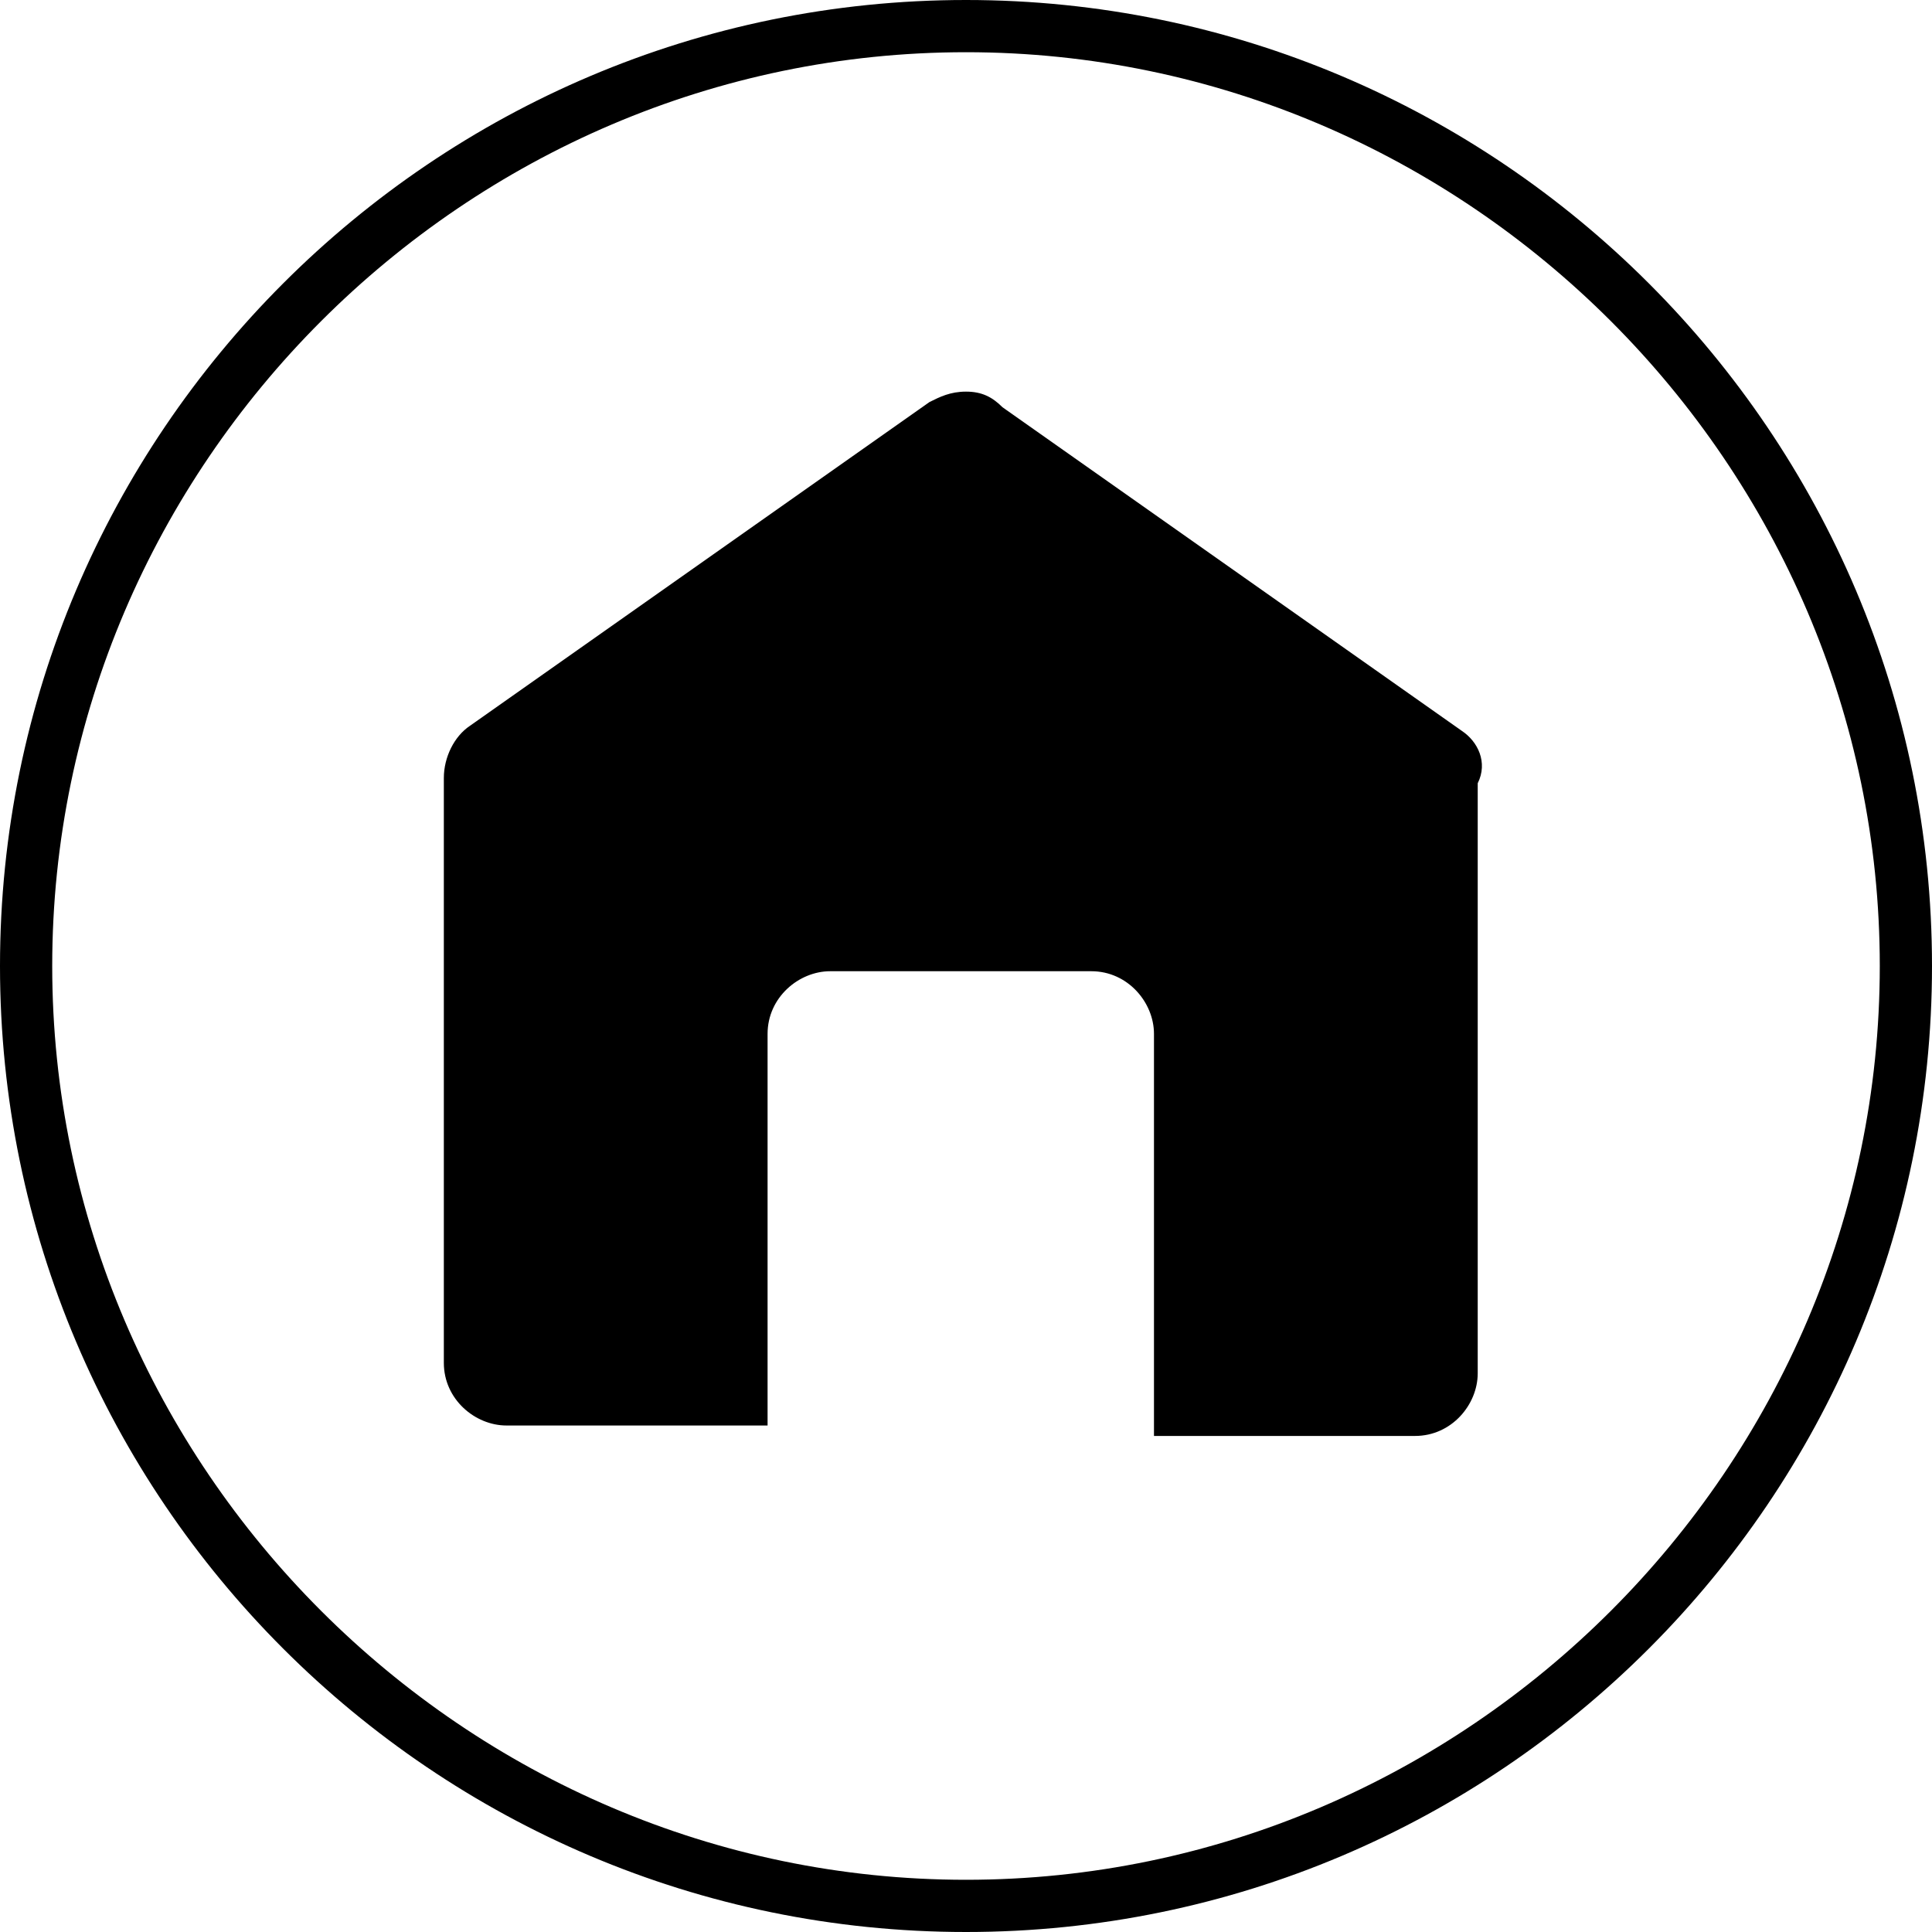
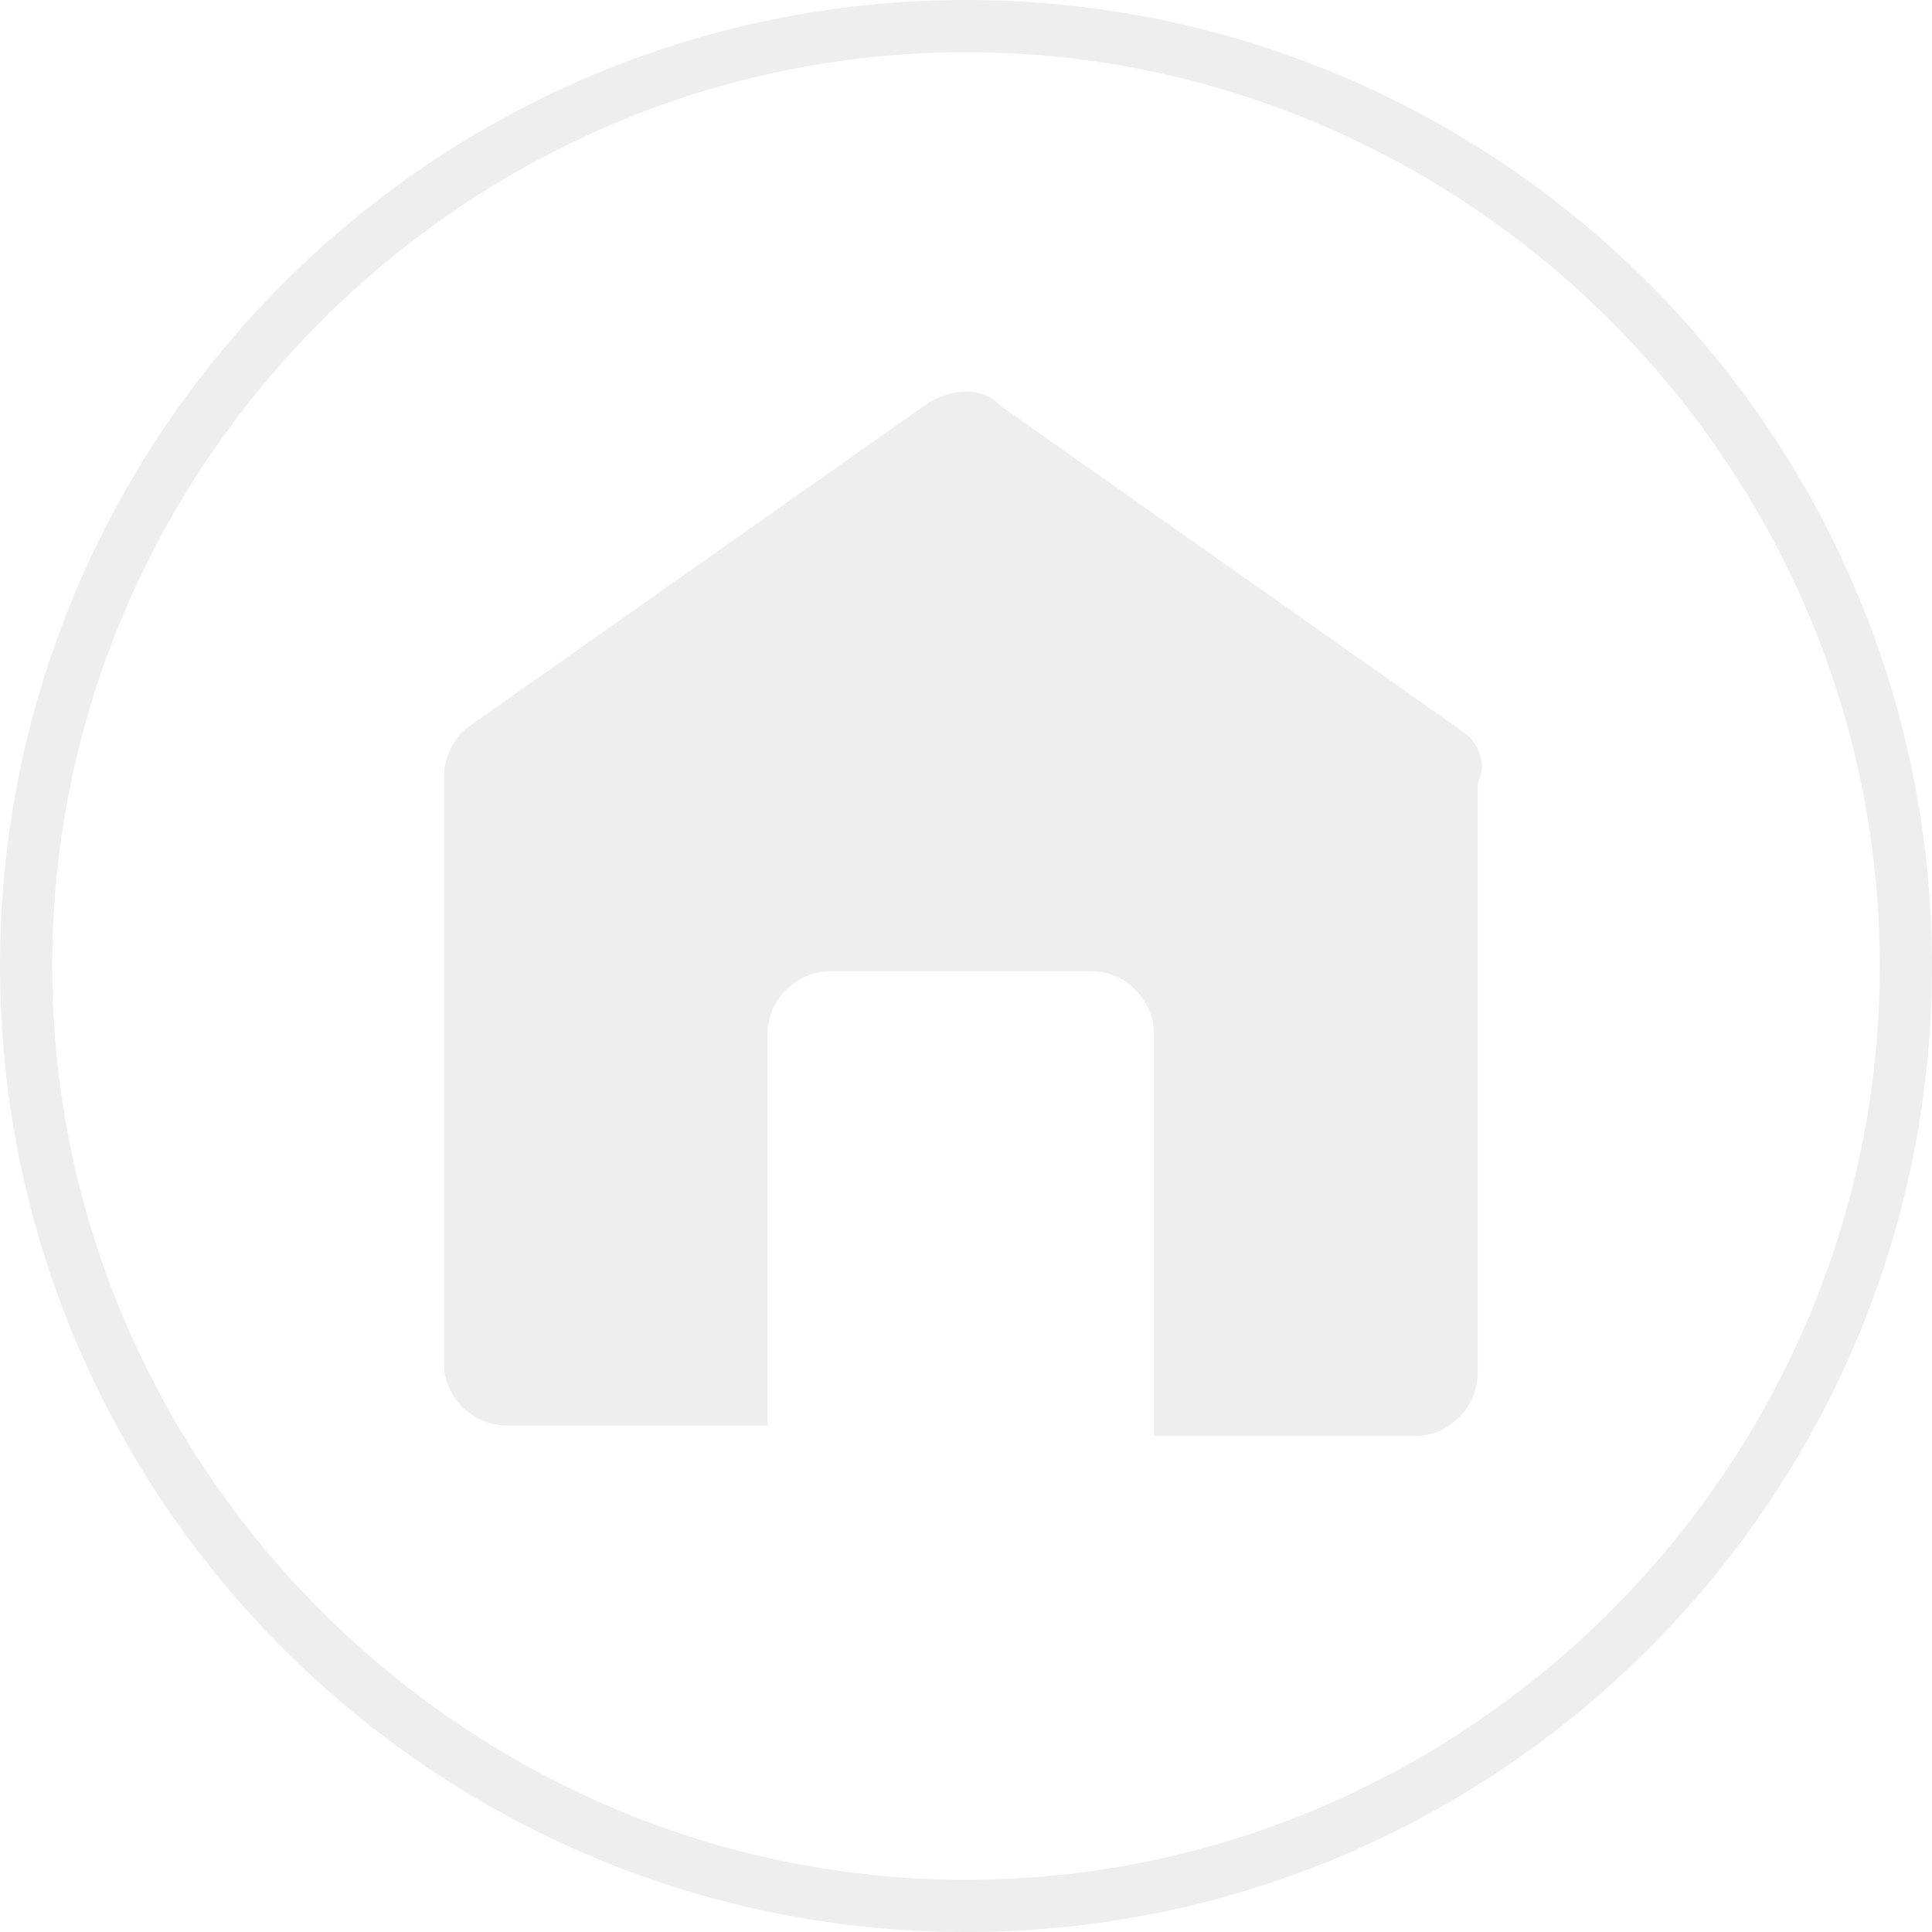
<svg xmlns="http://www.w3.org/2000/svg" version="1.1" id="jobmatch-r2.fw-I_x25_20Can_x25_201-1" x="0px" y="0px" viewBox="9.5 9.5 37 37" enable-background="new 9.5 9.5 37 37" xml:space="preserve">
-   <path d="M37.5,23.5l-8.8-6.2C28.5,17.1,28.3,17,28,17s-0.5,0.1-0.7,0.2l-8.8,6.2c-0.3,0.2-0.5,0.6-0.5,1v11.2c0,0.7,0.6,1.2,1.2,1.2  h5v-7.5c0-0.7,0.6-1.2,1.2-1.2h5c0.7,0,1.2,0.6,1.2,1.2V37h5c0.7,0,1.2-0.6,1.2-1.2V24.5C38,24.1,37.8,23.7,37.5,23.5z" />
-   <path d="M28,46.5C17.8,46.5,9.5,38.2,9.5,28S17.8,9.5,28,9.5S46.5,17.8,46.5,28S38.2,46.5,28,46.5z M28,10.5  c-9.6,0-17.5,7.9-17.5,17.5S18.4,45.5,28,45.5S45.5,37.6,45.5,28S37.6,10.5,28,10.5z" />
+   <path d="M37.5,23.5l-8.8-6.2C28.5,17.1,28.3,17,28,17s-0.5,0.1-0.7,0.2l-8.8,6.2c-0.3,0.2-0.5,0.6-0.5,1v11.2c0,0.7,0.6,1.2,1.2,1.2  h5v-7.5c0-0.7,0.6-1.2,1.2-1.2h5c0.7,0,1.2,0.6,1.2,1.2V37h5c0.7,0,1.2-0.6,1.2-1.2V24.5C38,24.1,37.8,23.7,37.5,23.5z" fill="#EEEEEE" />
+   <path d="M28,46.5C17.8,46.5,9.5,38.2,9.5,28S17.8,9.5,28,9.5S46.5,17.8,46.5,28S38.2,46.5,28,46.5z M28,10.5  c-9.6,0-17.5,7.9-17.5,17.5S18.4,45.5,28,45.5S45.5,37.6,45.5,28S37.6,10.5,28,10.5z" fill="#EEEEEE" />
</svg>
